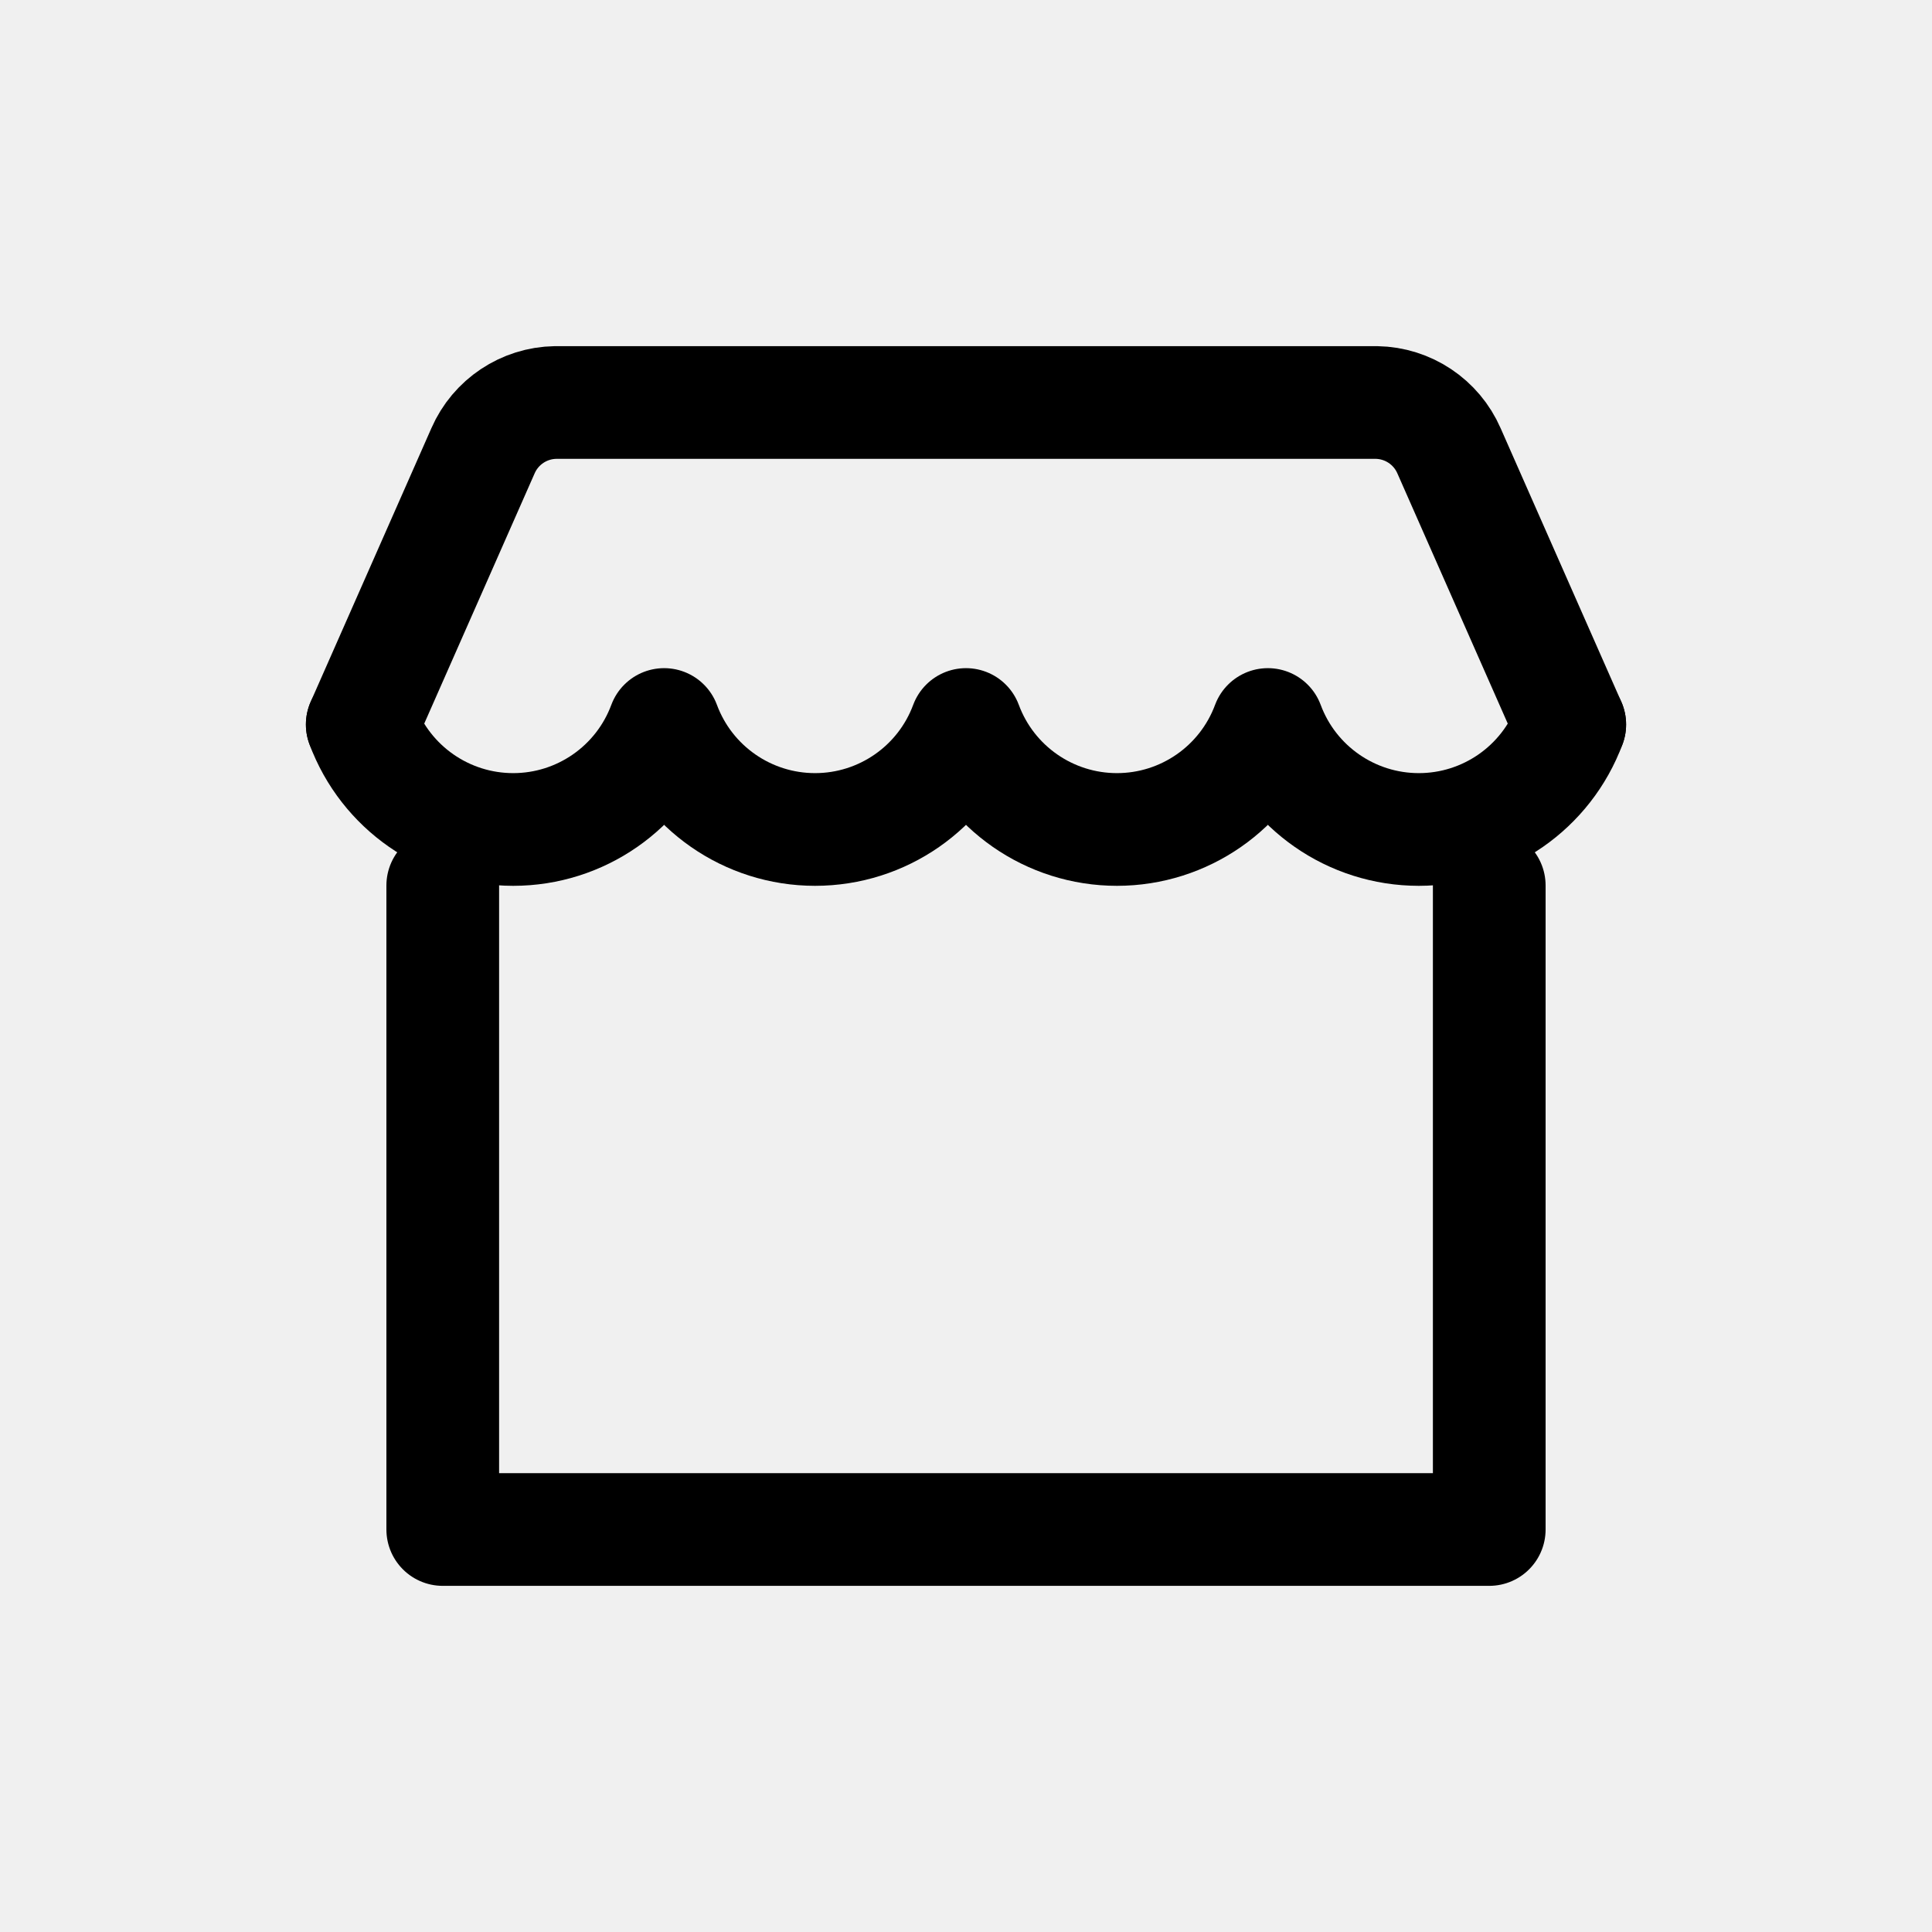
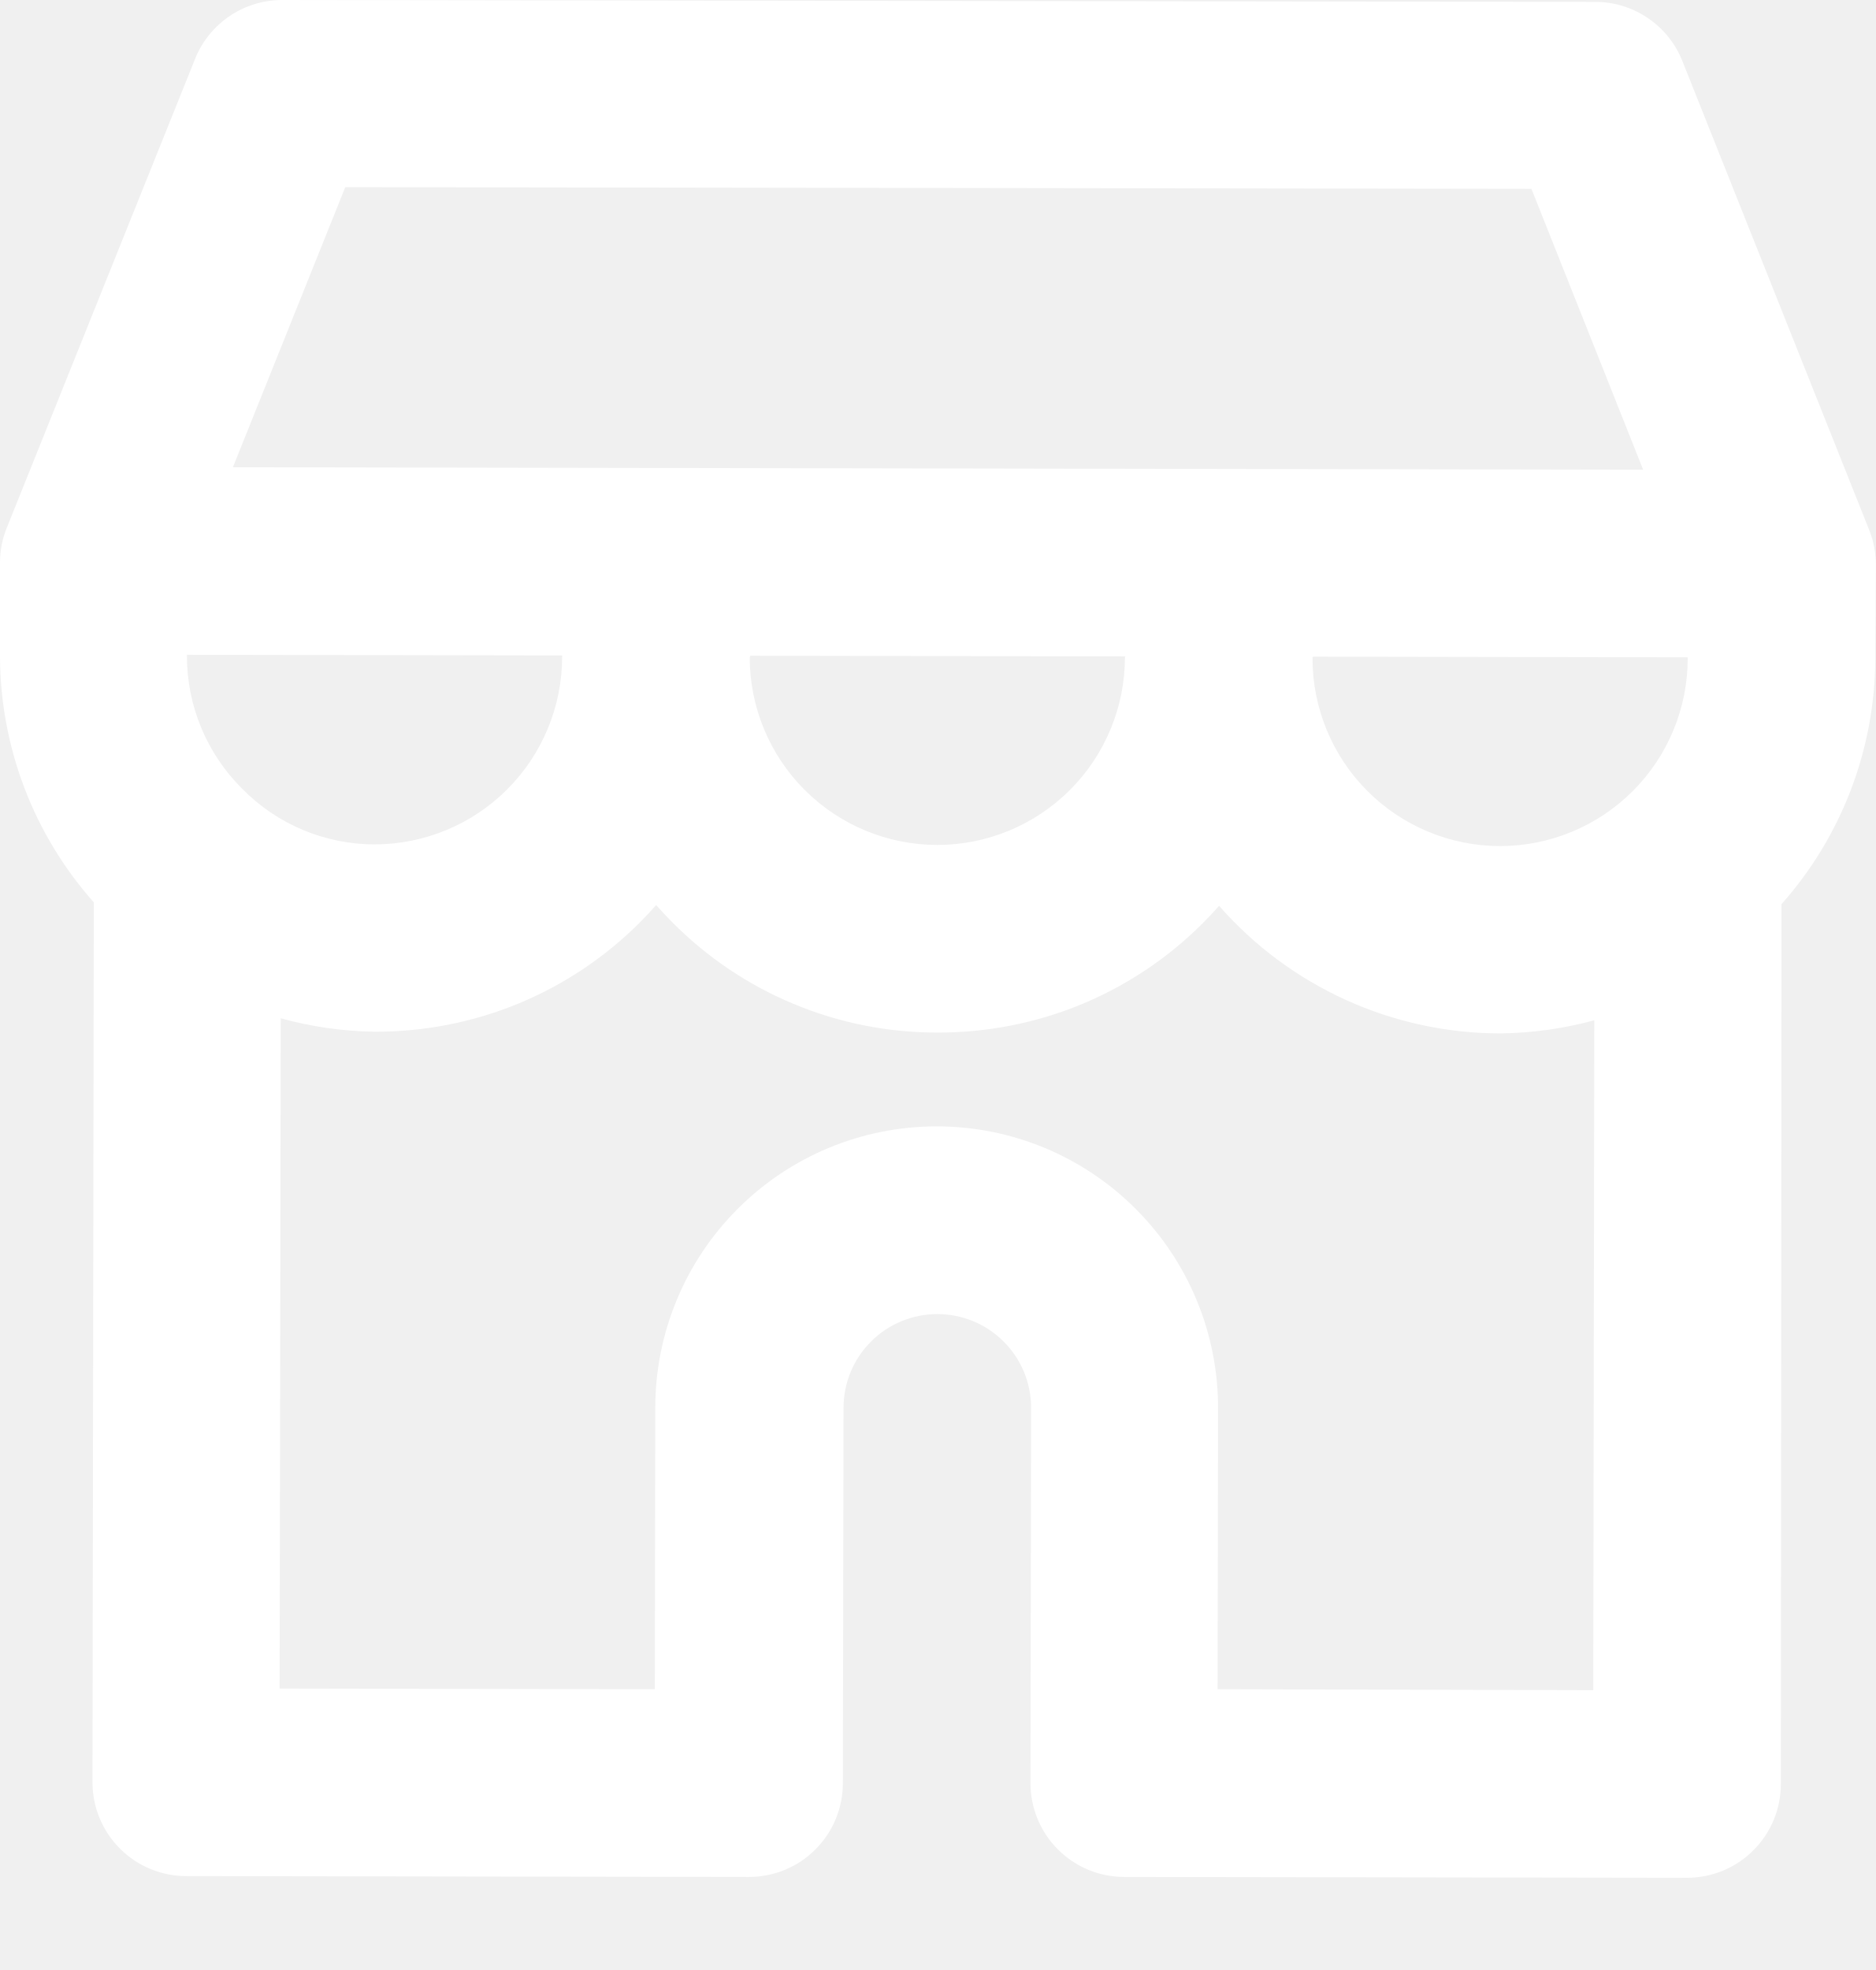
- <svg xmlns="http://www.w3.org/2000/svg" viewBox="0 0 24 24" fill="none" stroke="currentColor" stroke-width="1.4" stroke-linejoin="round" stroke-linecap="round">
-   <path d="M4.5 9 6 5.6a1 1 0 0 1 .9-.6h10.2a1 1 0 0 1 .9.6L19.5 9" />
-   <path d="M4.5 9a2 2 0 0 0 3.75 0 2 2 0 0 0 3.75 0 2 2 0 0 0 3.75 0 2 2 0 0 0 3.75 0" />
-   <path d="M5.5 11v8h13v-8" />
+ <svg xmlns="http://www.w3.org/2000/svg" width="20" height="21" viewBox="0 0 20 21" fill="none">
+   <path d="M19.999 6.021C19.999 5.894 19.975 5.768 19.928 5.65L17.936 0.65C17.862 0.464 17.734 0.305 17.569 0.193C17.403 0.08 17.208 0.02 17.008 0.02L3.008 1.42285e-08C2.808 -3.36473e-05 2.613 0.06 2.448 0.171C2.283 0.283 2.154 0.442 2.08 0.627L0.072 5.627C0.024 5.745 -0 5.871 1.17685e-06 5.998V6.998C0.003 7.964 0.358 8.896 1 9.619L0.986 18.999C0.986 19.264 1.091 19.519 1.279 19.706C1.466 19.894 1.721 19.999 1.986 19.999L7.986 20.008C8.251 20.008 8.506 19.903 8.693 19.715C8.881 19.528 8.986 19.273 8.986 19.008L8.993 15.008C8.993 14.743 9.098 14.488 9.286 14.301C9.473 14.113 9.728 14.008 9.993 14.008C10.258 14.008 10.513 14.113 10.7 14.301C10.888 14.488 10.993 14.743 10.993 15.008L10.986 19.008C10.986 19.273 11.091 19.528 11.279 19.715C11.466 19.903 11.721 20.008 11.986 20.008L17.986 20.017C18.251 20.017 18.506 19.912 18.693 19.724C18.881 19.537 18.986 19.282 18.986 19.017L18.993 9.638C19.634 8.917 19.989 7.986 19.993 7.021L19.999 6.021ZM13.999 7L17.993 7.007V7.019C17.993 7.549 17.782 8.058 17.407 8.433C17.032 8.808 16.523 9.019 15.993 9.019C15.463 9.019 14.954 8.808 14.579 8.433C14.204 8.058 13.993 7.549 13.993 7.019V7.007L13.999 7ZM7.999 6.99L11.999 6.997L11.993 7.007C11.993 7.537 11.782 8.046 11.407 8.421C11.032 8.796 10.523 9.007 9.993 9.007C9.463 9.007 8.954 8.796 8.579 8.421C8.204 8.046 7.993 7.537 7.993 7.007L7.999 6.99ZM2.581 8.407C2.395 8.222 2.247 8.002 2.146 7.76C2.045 7.517 1.993 7.258 1.993 6.995V6.98L5.993 6.987V7.001C5.993 7.531 5.782 8.04 5.407 8.415C5.032 8.79 4.523 9.001 3.993 9.001C3.73 9.001 3.47 8.948 3.227 8.846C2.985 8.744 2.765 8.595 2.581 8.407ZM3.681 1.995L16.327 2.013L17.518 5.007L2.483 4.981L3.681 1.995ZM12.981 18.007L12.986 15.007C12.986 14.211 12.67 13.448 12.107 12.886C11.545 12.323 10.782 12.007 9.986 12.007C9.19 12.007 8.427 12.323 7.865 12.886C7.302 13.448 6.986 14.211 6.986 15.007L6.981 18.007L2.981 18L2.993 10.855C3.319 10.945 3.655 10.993 3.993 10.998H4C4.524 10.999 5.044 10.897 5.529 10.697C6.013 10.497 6.454 10.202 6.824 9.831C6.883 9.771 6.94 9.711 6.995 9.648C7.051 9.711 7.108 9.771 7.167 9.831C7.537 10.204 7.977 10.501 8.462 10.702C8.947 10.904 9.468 11.008 9.993 11.007H10C10.524 11.008 11.044 10.906 11.529 10.706C12.013 10.506 12.454 10.211 12.824 9.84C12.884 9.78 12.941 9.719 12.997 9.656C13.371 10.083 13.833 10.425 14.35 10.66C14.867 10.894 15.429 11.016 15.997 11.016C16.335 11.012 16.671 10.965 16.997 10.876L16.986 18.017L12.981 18.007Z" fill="white" />
</svg>
